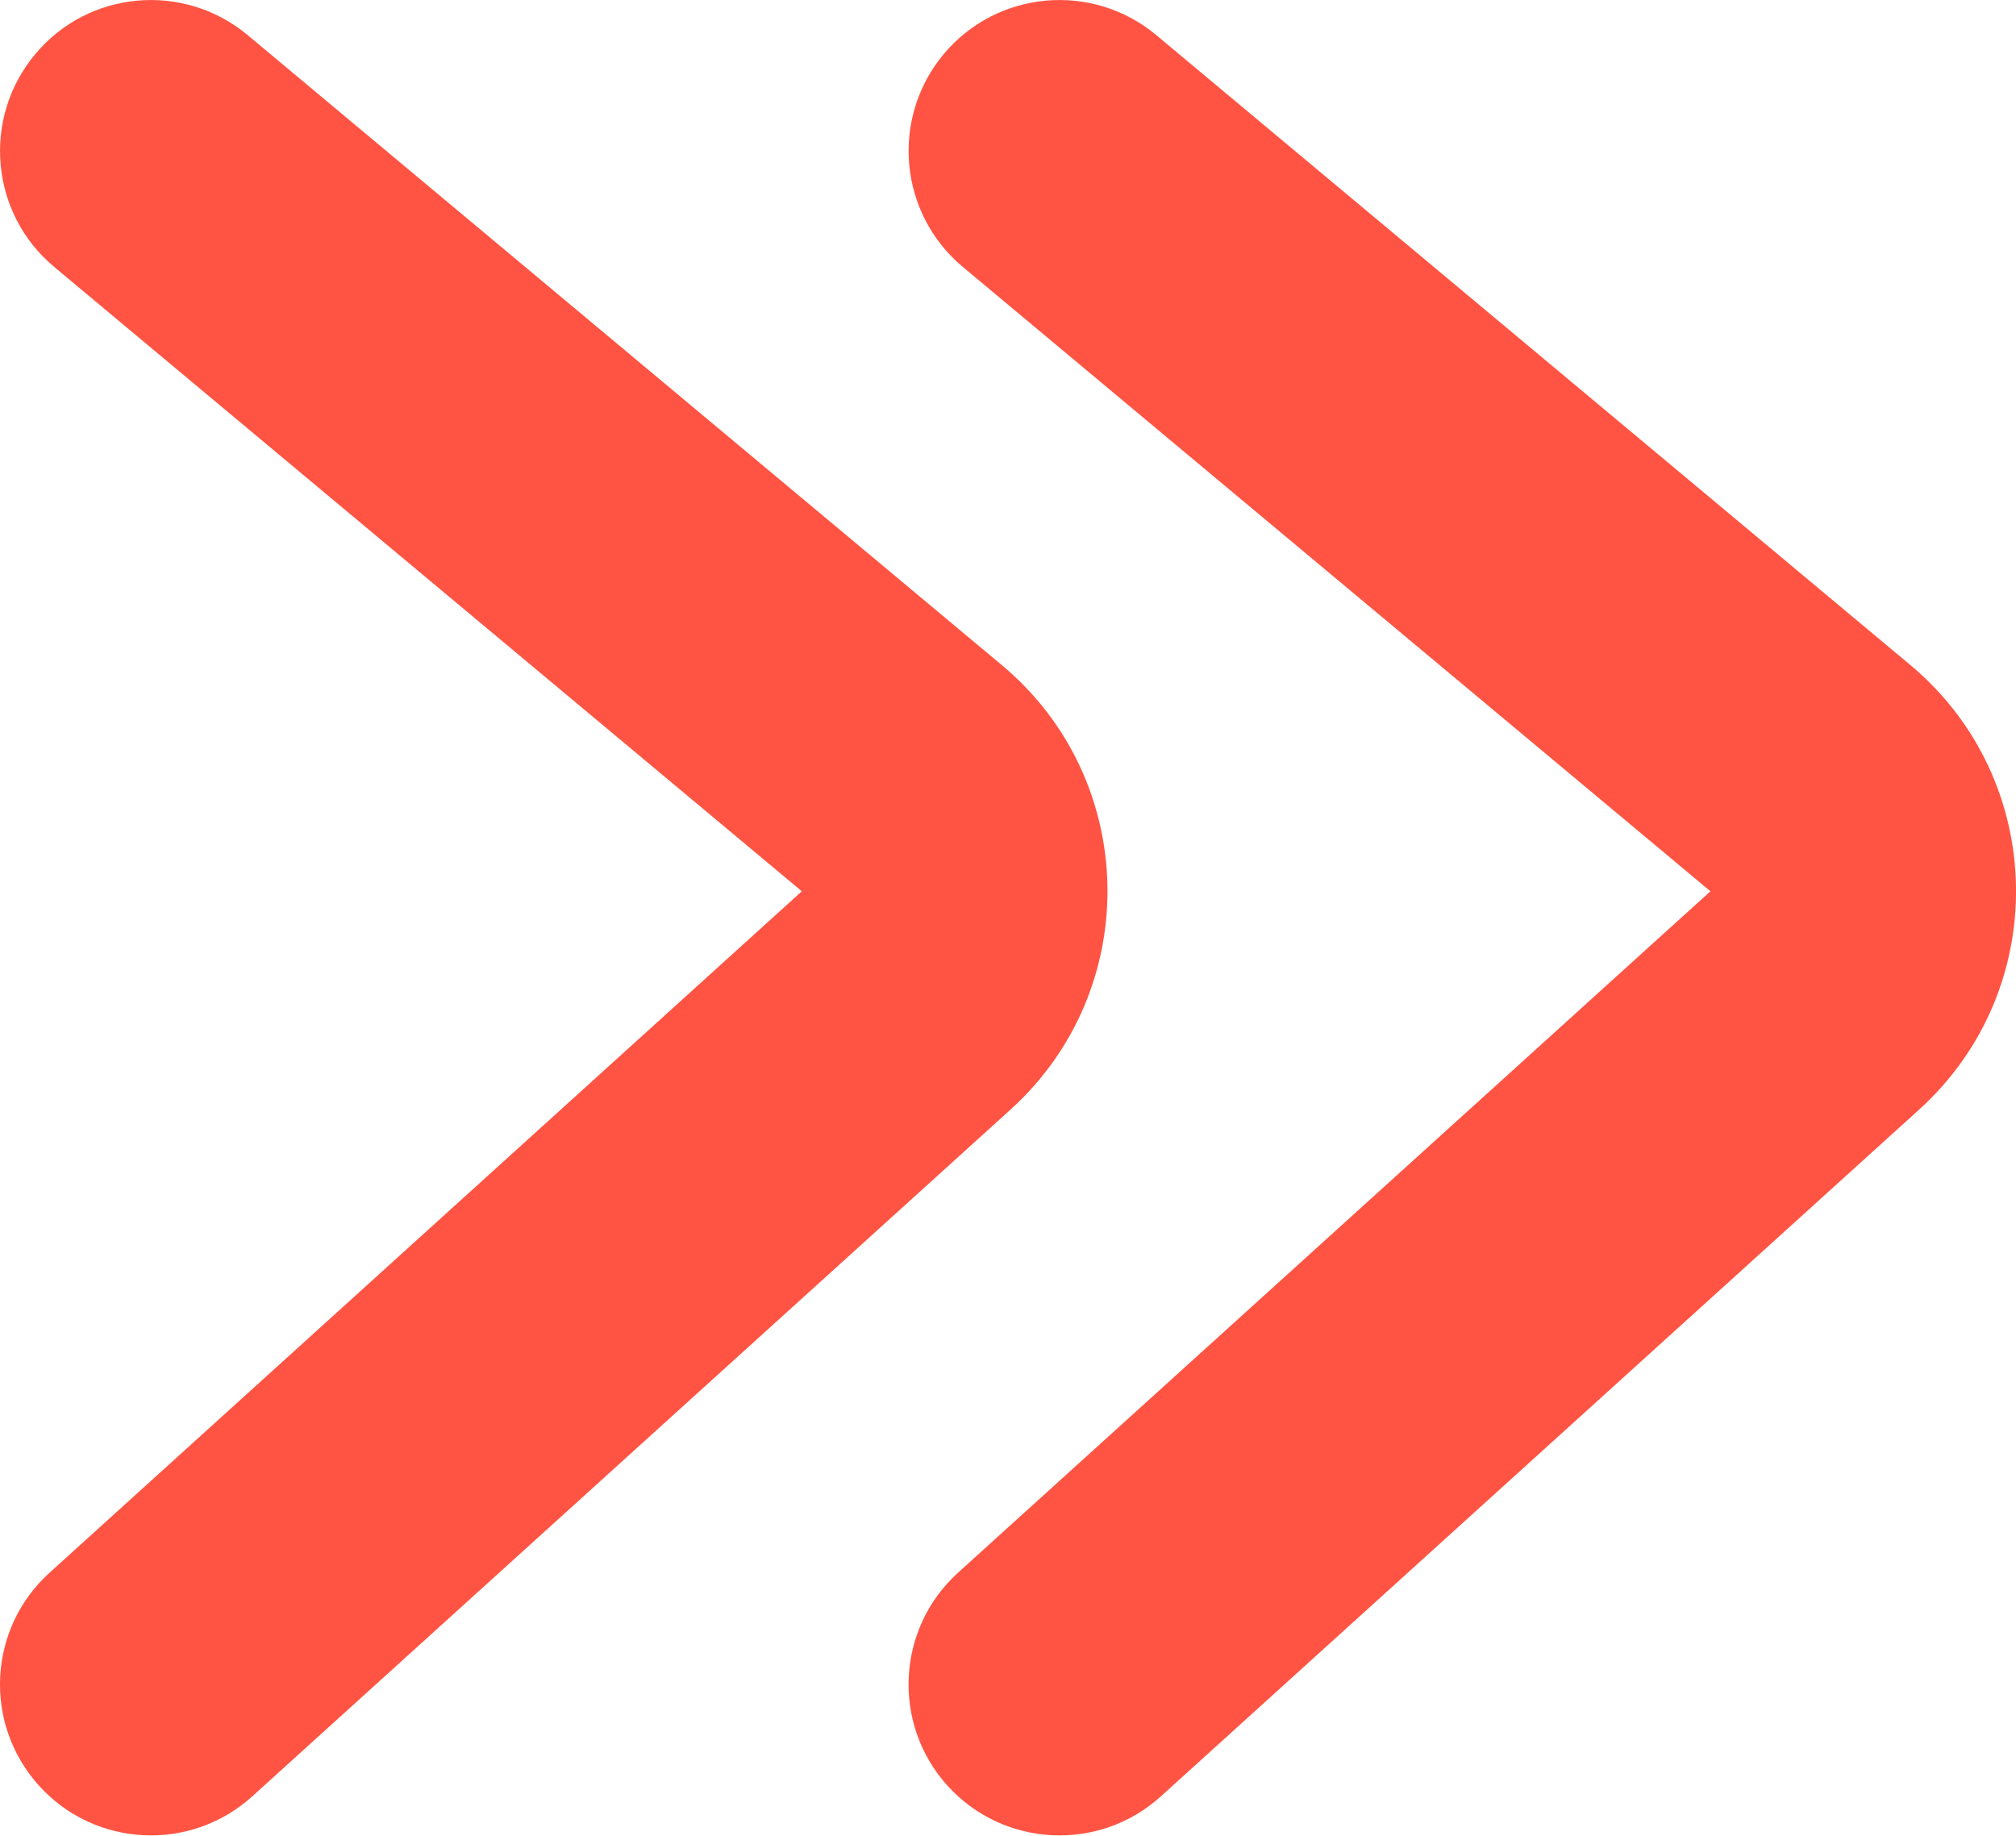
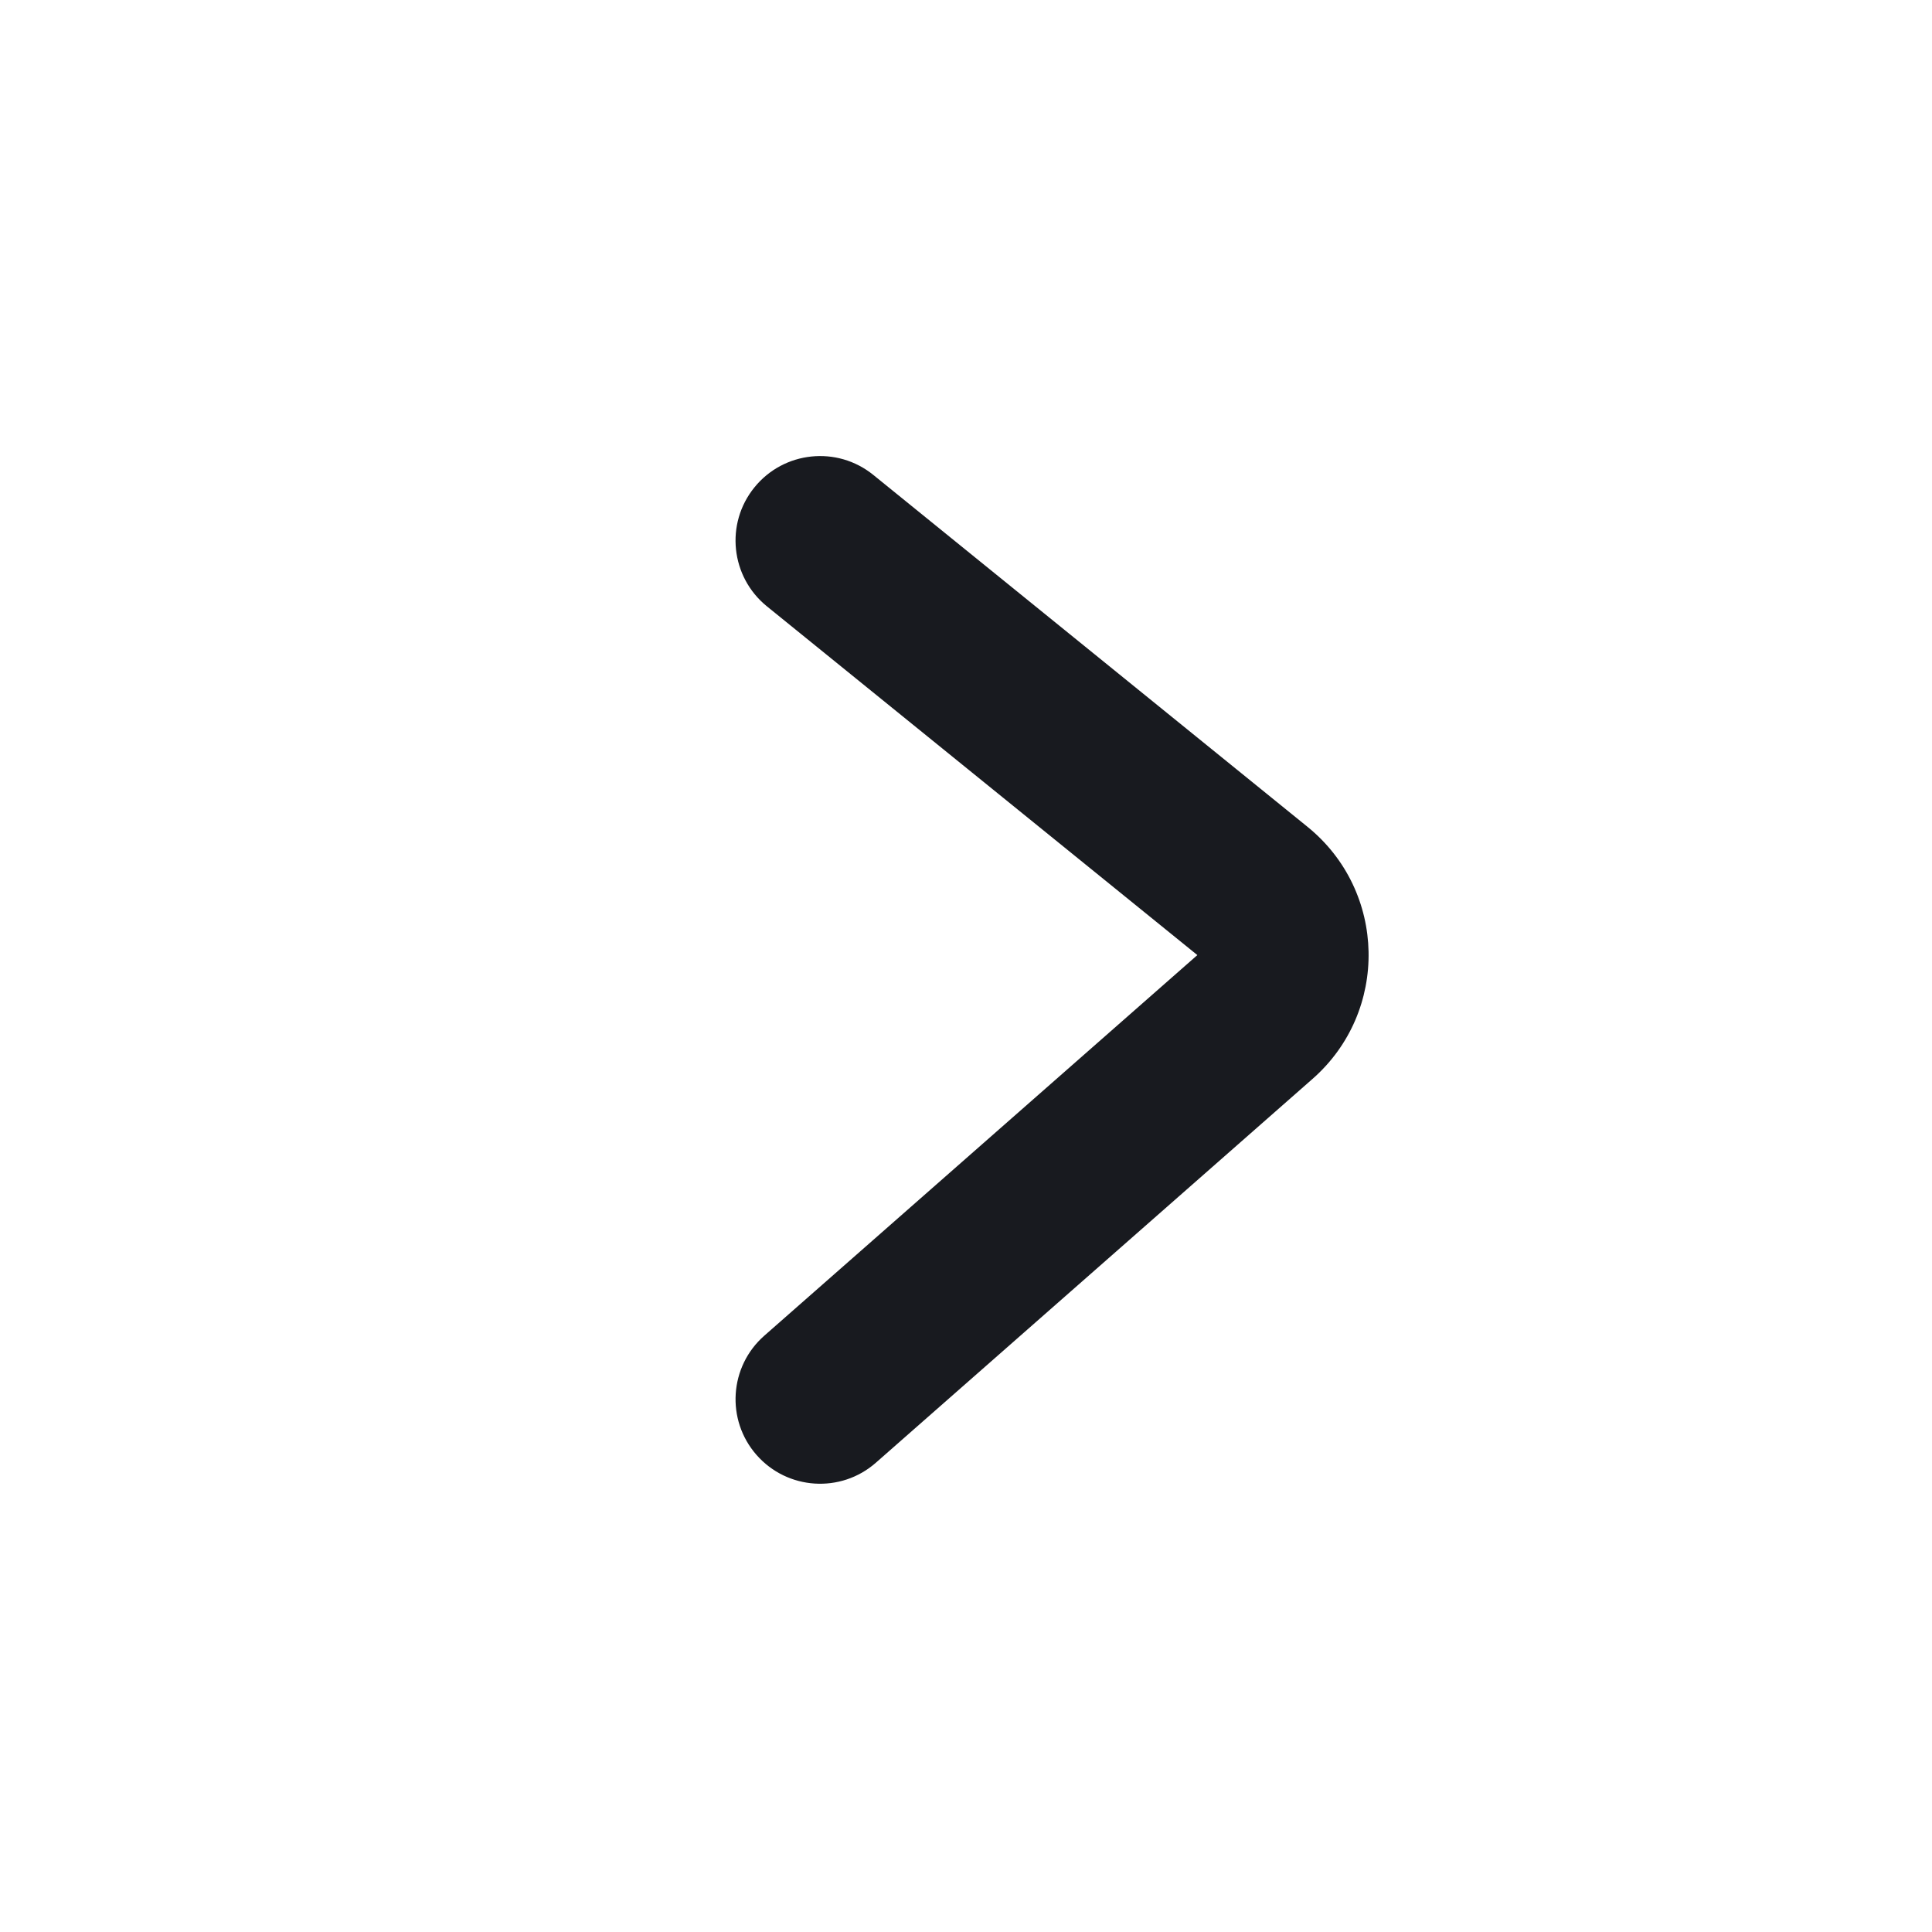
- <svg xmlns="http://www.w3.org/2000/svg" preserveAspectRatio="none" overflow="visible" style="display: block;" width="11.684" height="10.639" viewBox="0 0 11.684 10.639" fill="none">
-   <g id="Vector">
-     <path fill-rule="evenodd" clip-rule="evenodd" d="M5.469 0.314C5.779 -0.057 6.331 -0.106 6.702 0.204L11.071 3.854C11.867 4.519 11.892 5.734 11.123 6.431L6.728 10.412C6.37 10.736 5.817 10.709 5.492 10.351C5.168 9.993 5.195 9.439 5.553 9.115L9.913 5.166L5.58 1.547C5.209 1.237 5.16 0.685 5.469 0.314Z" fill="#FF5443" />
-     <path fill-rule="evenodd" clip-rule="evenodd" d="M0.204 0.314C0.513 -0.057 1.065 -0.106 1.436 0.204L5.805 3.854C6.602 4.519 6.626 5.734 5.857 6.431L1.462 10.412C1.104 10.736 0.551 10.709 0.227 10.351C-0.098 9.993 -0.071 9.439 0.288 9.115L4.647 5.166L0.314 1.547C-0.057 1.237 -0.106 0.685 0.204 0.314Z" fill="#FF5443" />
+ <svg xmlns="http://www.w3.org/2000/svg" preserveAspectRatio="none" overflow="visible" style="display: block;" width="20" height="20" viewBox="0 0 20 20" fill="none">
+   <g id="Chevron right">
+     <path id="Vector" fill-rule="evenodd" clip-rule="evenodd" d="M7.81 5.045C8.114 4.67 8.665 4.612 9.04 4.916L13.535 8.559C14.357 9.225 14.382 10.471 13.587 11.169L9.067 15.142C8.704 15.461 8.151 15.425 7.832 15.062C7.513 14.699 7.549 14.146 7.912 13.827L12.395 9.887L7.938 6.276C7.563 5.971 7.505 5.42 7.81 5.045Z" fill="#181A1F" />
  </g>
</svg>
